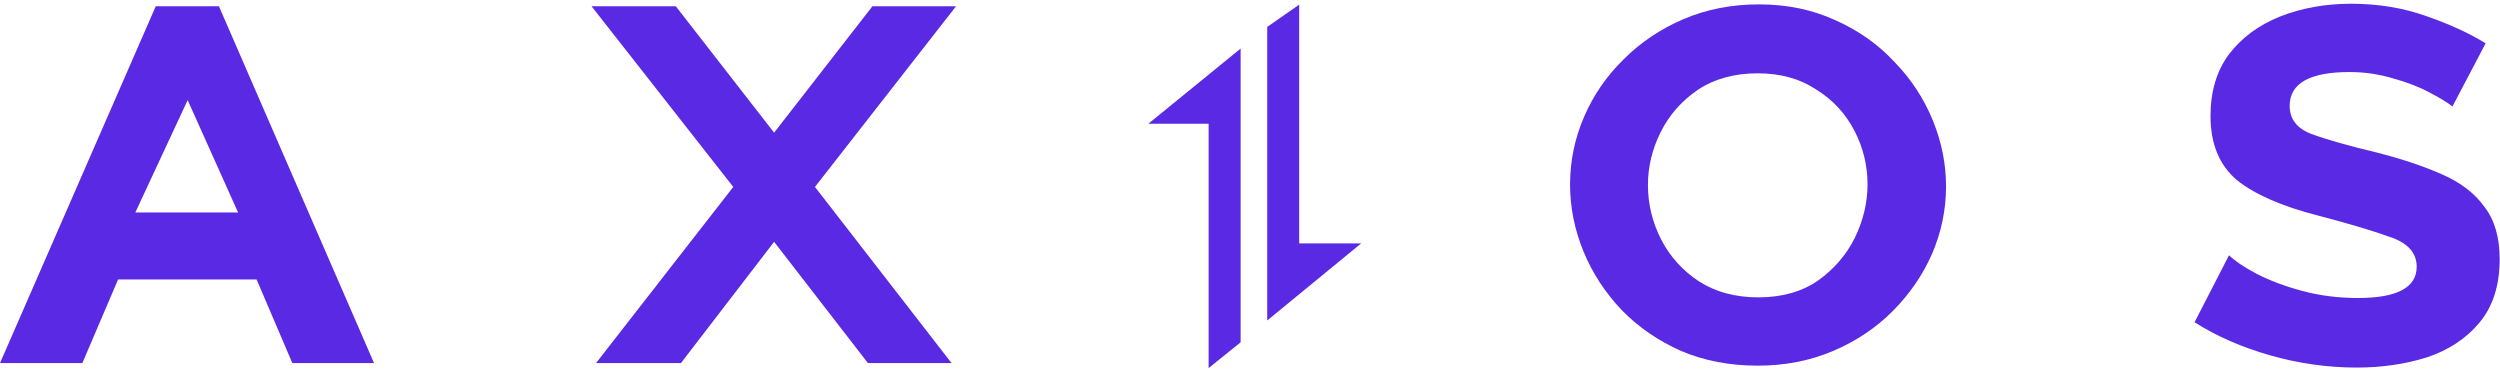
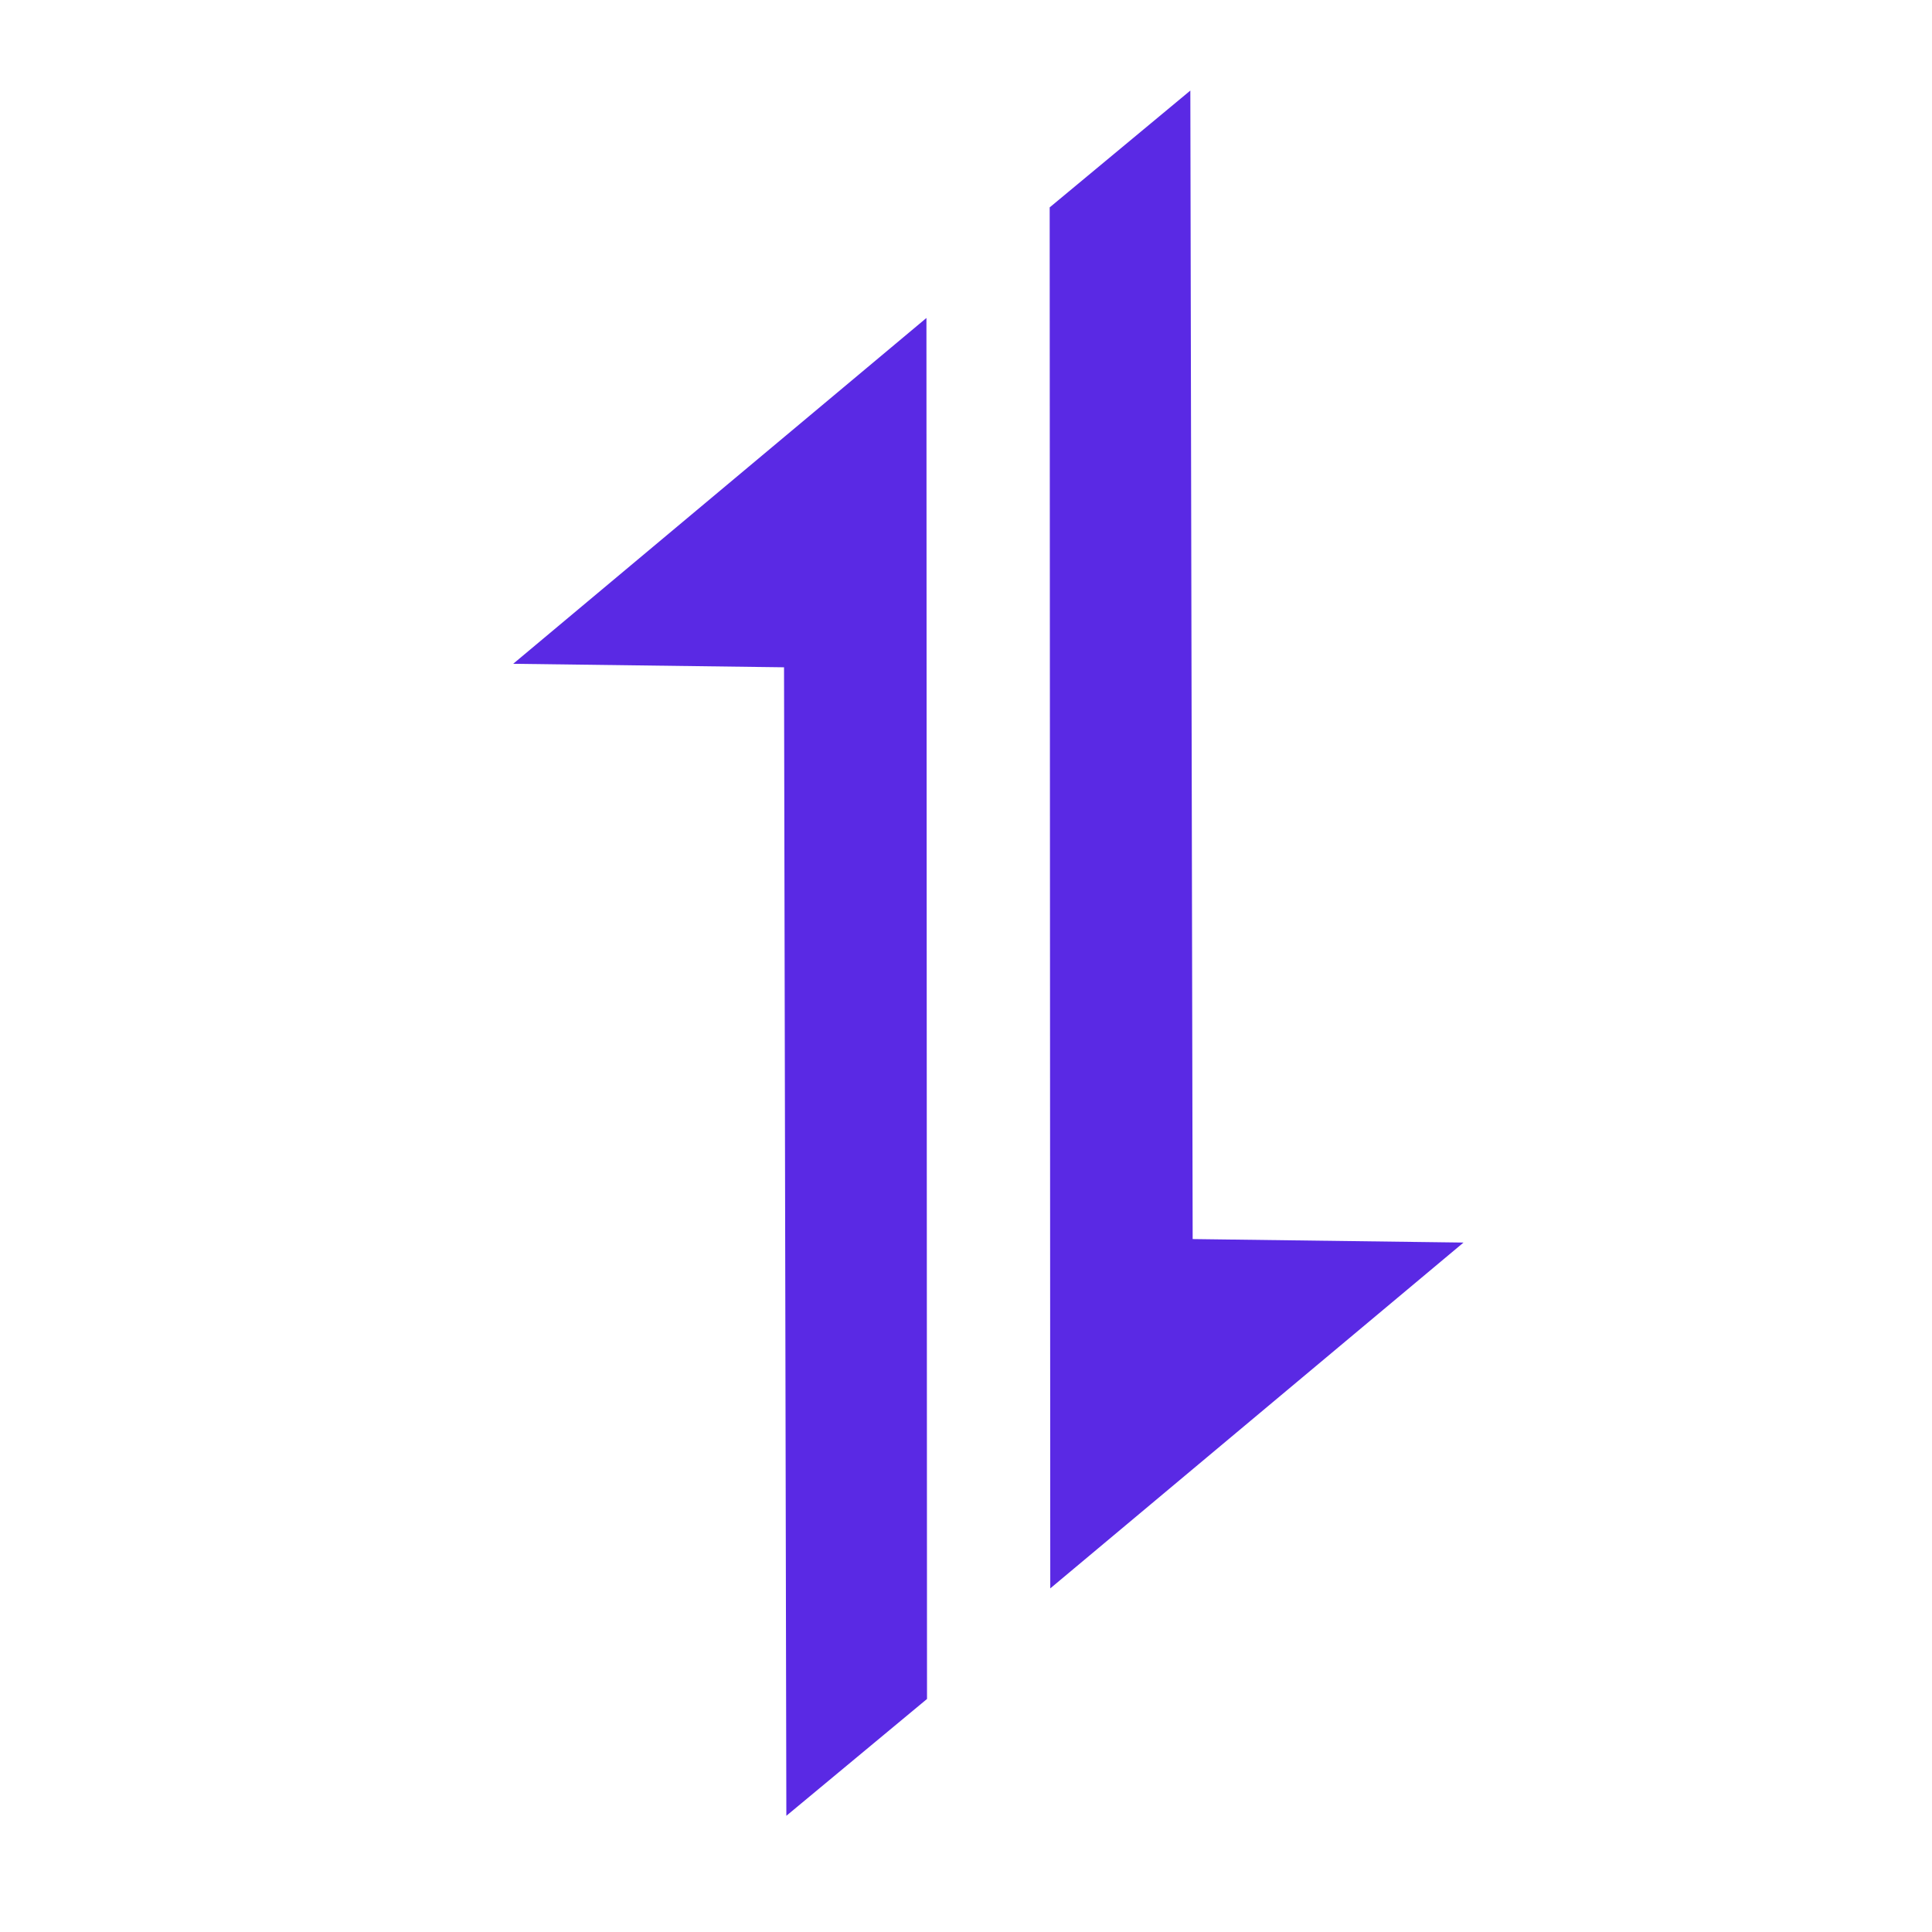
- <svg xmlns="http://www.w3.org/2000/svg" width="188" height="28" viewBox="0 0 188 28" fill="none">
-   <path d="M93.295 3.652L86.356 9.305H90.888V27.68L93.295 25.741V3.652Z" fill="#5A29E4" />
-   <path d="M95.295 24.1L102.356 18.305H97.698V0.35L95.295 2.023V24.1Z" fill="#5A29E4" />
-   <path d="M182.695 6.953C183.495 7.369 184.071 7.721 184.423 8.009L186.919 3.257C185.671 2.489 184.167 1.801 182.407 1.193C180.679 0.585 178.807 0.281 176.791 0.281C174.871 0.281 173.095 0.601 171.463 1.241C169.863 1.881 168.583 2.825 167.623 4.073C166.695 5.321 166.231 6.873 166.231 8.729C166.231 10.809 166.887 12.409 168.199 13.529C169.543 14.617 171.591 15.513 174.343 16.217C176.551 16.793 178.327 17.321 179.671 17.801C181.047 18.249 181.735 19.001 181.735 20.057C181.735 21.625 180.263 22.409 177.319 22.409C175.847 22.409 174.455 22.233 173.143 21.881C171.831 21.529 170.679 21.097 169.687 20.585C168.727 20.073 168.039 19.609 167.623 19.193L165.031 24.233C166.695 25.289 168.599 26.121 170.743 26.729C172.887 27.337 175.047 27.641 177.223 27.641C179.111 27.641 180.871 27.385 182.503 26.873C184.135 26.329 185.447 25.465 186.439 24.281C187.463 23.065 187.975 21.465 187.975 19.481C187.975 17.849 187.591 16.537 186.823 15.545C186.087 14.521 185.015 13.705 183.607 13.097C182.231 12.489 180.599 11.945 178.711 11.465C176.567 10.953 174.935 10.489 173.815 10.073C172.727 9.657 172.183 8.953 172.183 7.961C172.183 6.265 173.687 5.417 176.695 5.417C177.815 5.417 178.903 5.577 179.959 5.897C181.015 6.185 181.927 6.537 182.695 6.953Z" fill="#5A29E4" />
-   <path fill-rule="evenodd" clip-rule="evenodd" d="M132.182 27.497C130.07 27.497 128.15 27.129 126.422 26.393C124.694 25.625 123.205 24.601 121.957 23.321C120.709 22.009 119.749 20.537 119.077 18.905C118.406 17.273 118.069 15.593 118.069 13.865C118.069 12.105 118.421 10.409 119.125 8.777C119.829 7.145 120.822 5.705 122.102 4.457C123.382 3.177 124.885 2.169 126.613 1.433C128.341 0.697 130.229 0.329 132.277 0.329C134.389 0.329 136.31 0.729 138.038 1.529C139.766 2.297 141.238 3.337 142.454 4.649C143.702 5.929 144.661 7.385 145.333 9.017C146.005 10.649 146.342 12.313 146.342 14.009C146.342 15.769 145.99 17.465 145.286 19.097C144.582 20.697 143.589 22.137 142.309 23.417C141.061 24.665 139.574 25.657 137.846 26.393C136.118 27.129 134.23 27.497 132.182 27.497ZM123.925 13.913C123.925 15.353 124.262 16.729 124.934 18.041C125.605 19.321 126.549 20.361 127.765 21.161C129.013 21.961 130.501 22.361 132.229 22.361C133.989 22.361 135.477 21.945 136.693 21.113C137.91 20.249 138.837 19.177 139.477 17.897C140.117 16.585 140.438 15.241 140.438 13.865C140.438 12.425 140.102 11.065 139.43 9.785C138.758 8.505 137.798 7.481 136.549 6.713C135.333 5.913 133.878 5.513 132.182 5.513C130.422 5.513 128.917 5.929 127.669 6.761C126.453 7.593 125.525 8.649 124.885 9.929C124.245 11.209 123.925 12.537 123.925 13.913Z" fill="#5A29E4" />
-   <path fill-rule="evenodd" clip-rule="evenodd" d="M0 27.305L11.712 0.473H16.464L28.128 27.305H21.984L19.296 21.017H8.88L6.192 27.305H0ZM14.112 7.529L10.176 15.977H17.904L14.112 7.529Z" fill="#5A29E4" />
-   <path d="M50.821 0.473L58.213 9.977L65.605 0.473H71.893L61.285 14.057L71.557 27.305H65.269L58.213 18.185L51.205 27.305H44.821L55.141 14.057L44.485 0.473H50.821Z" fill="#5A29E4" />
+ <svg xmlns="http://www.w3.org/2000/svg" viewBox="0 0 128 128">
+   <path fill="#5a29e4" d="m 34,43.978 27.379,-22.912 0.038,91.495 -9.319,7.74 -0.154,-76.091 z" />
+   <path fill="#5a29e4" d="M 96.962,82.323 69.583,105.235 69.544,13.74 78.863,6 l 0.154,76.091 z" />
</svg>
